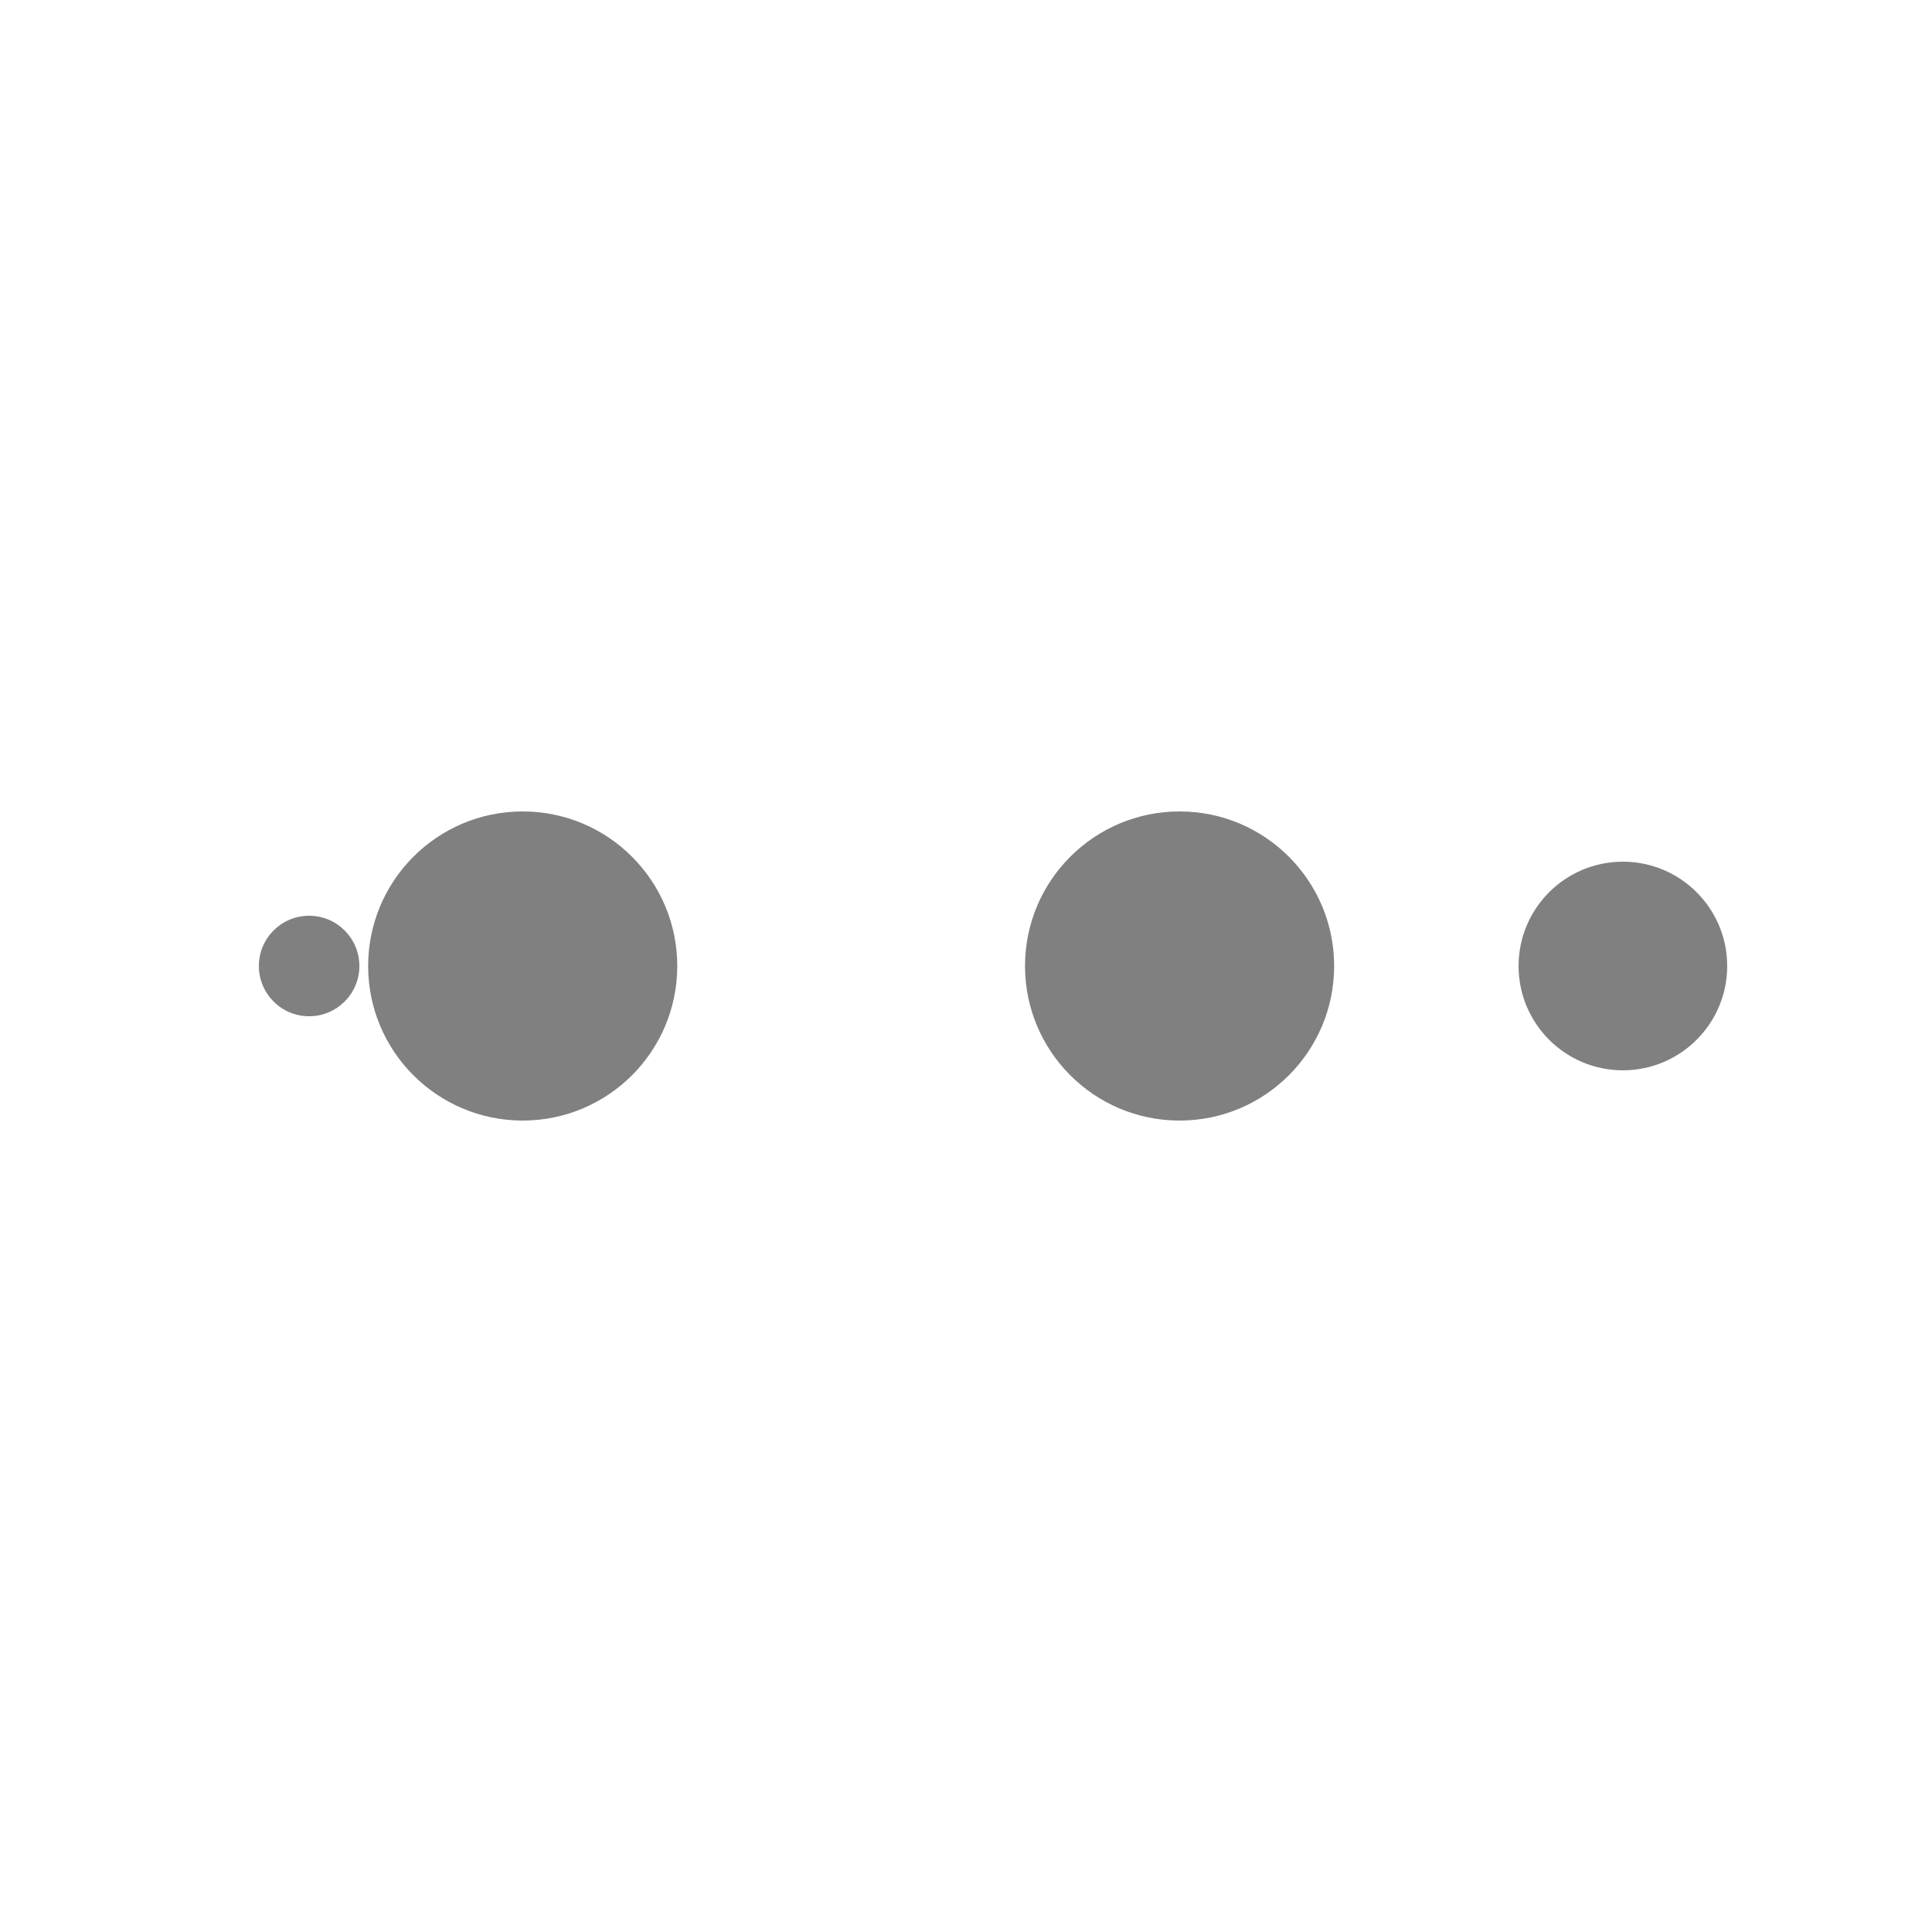
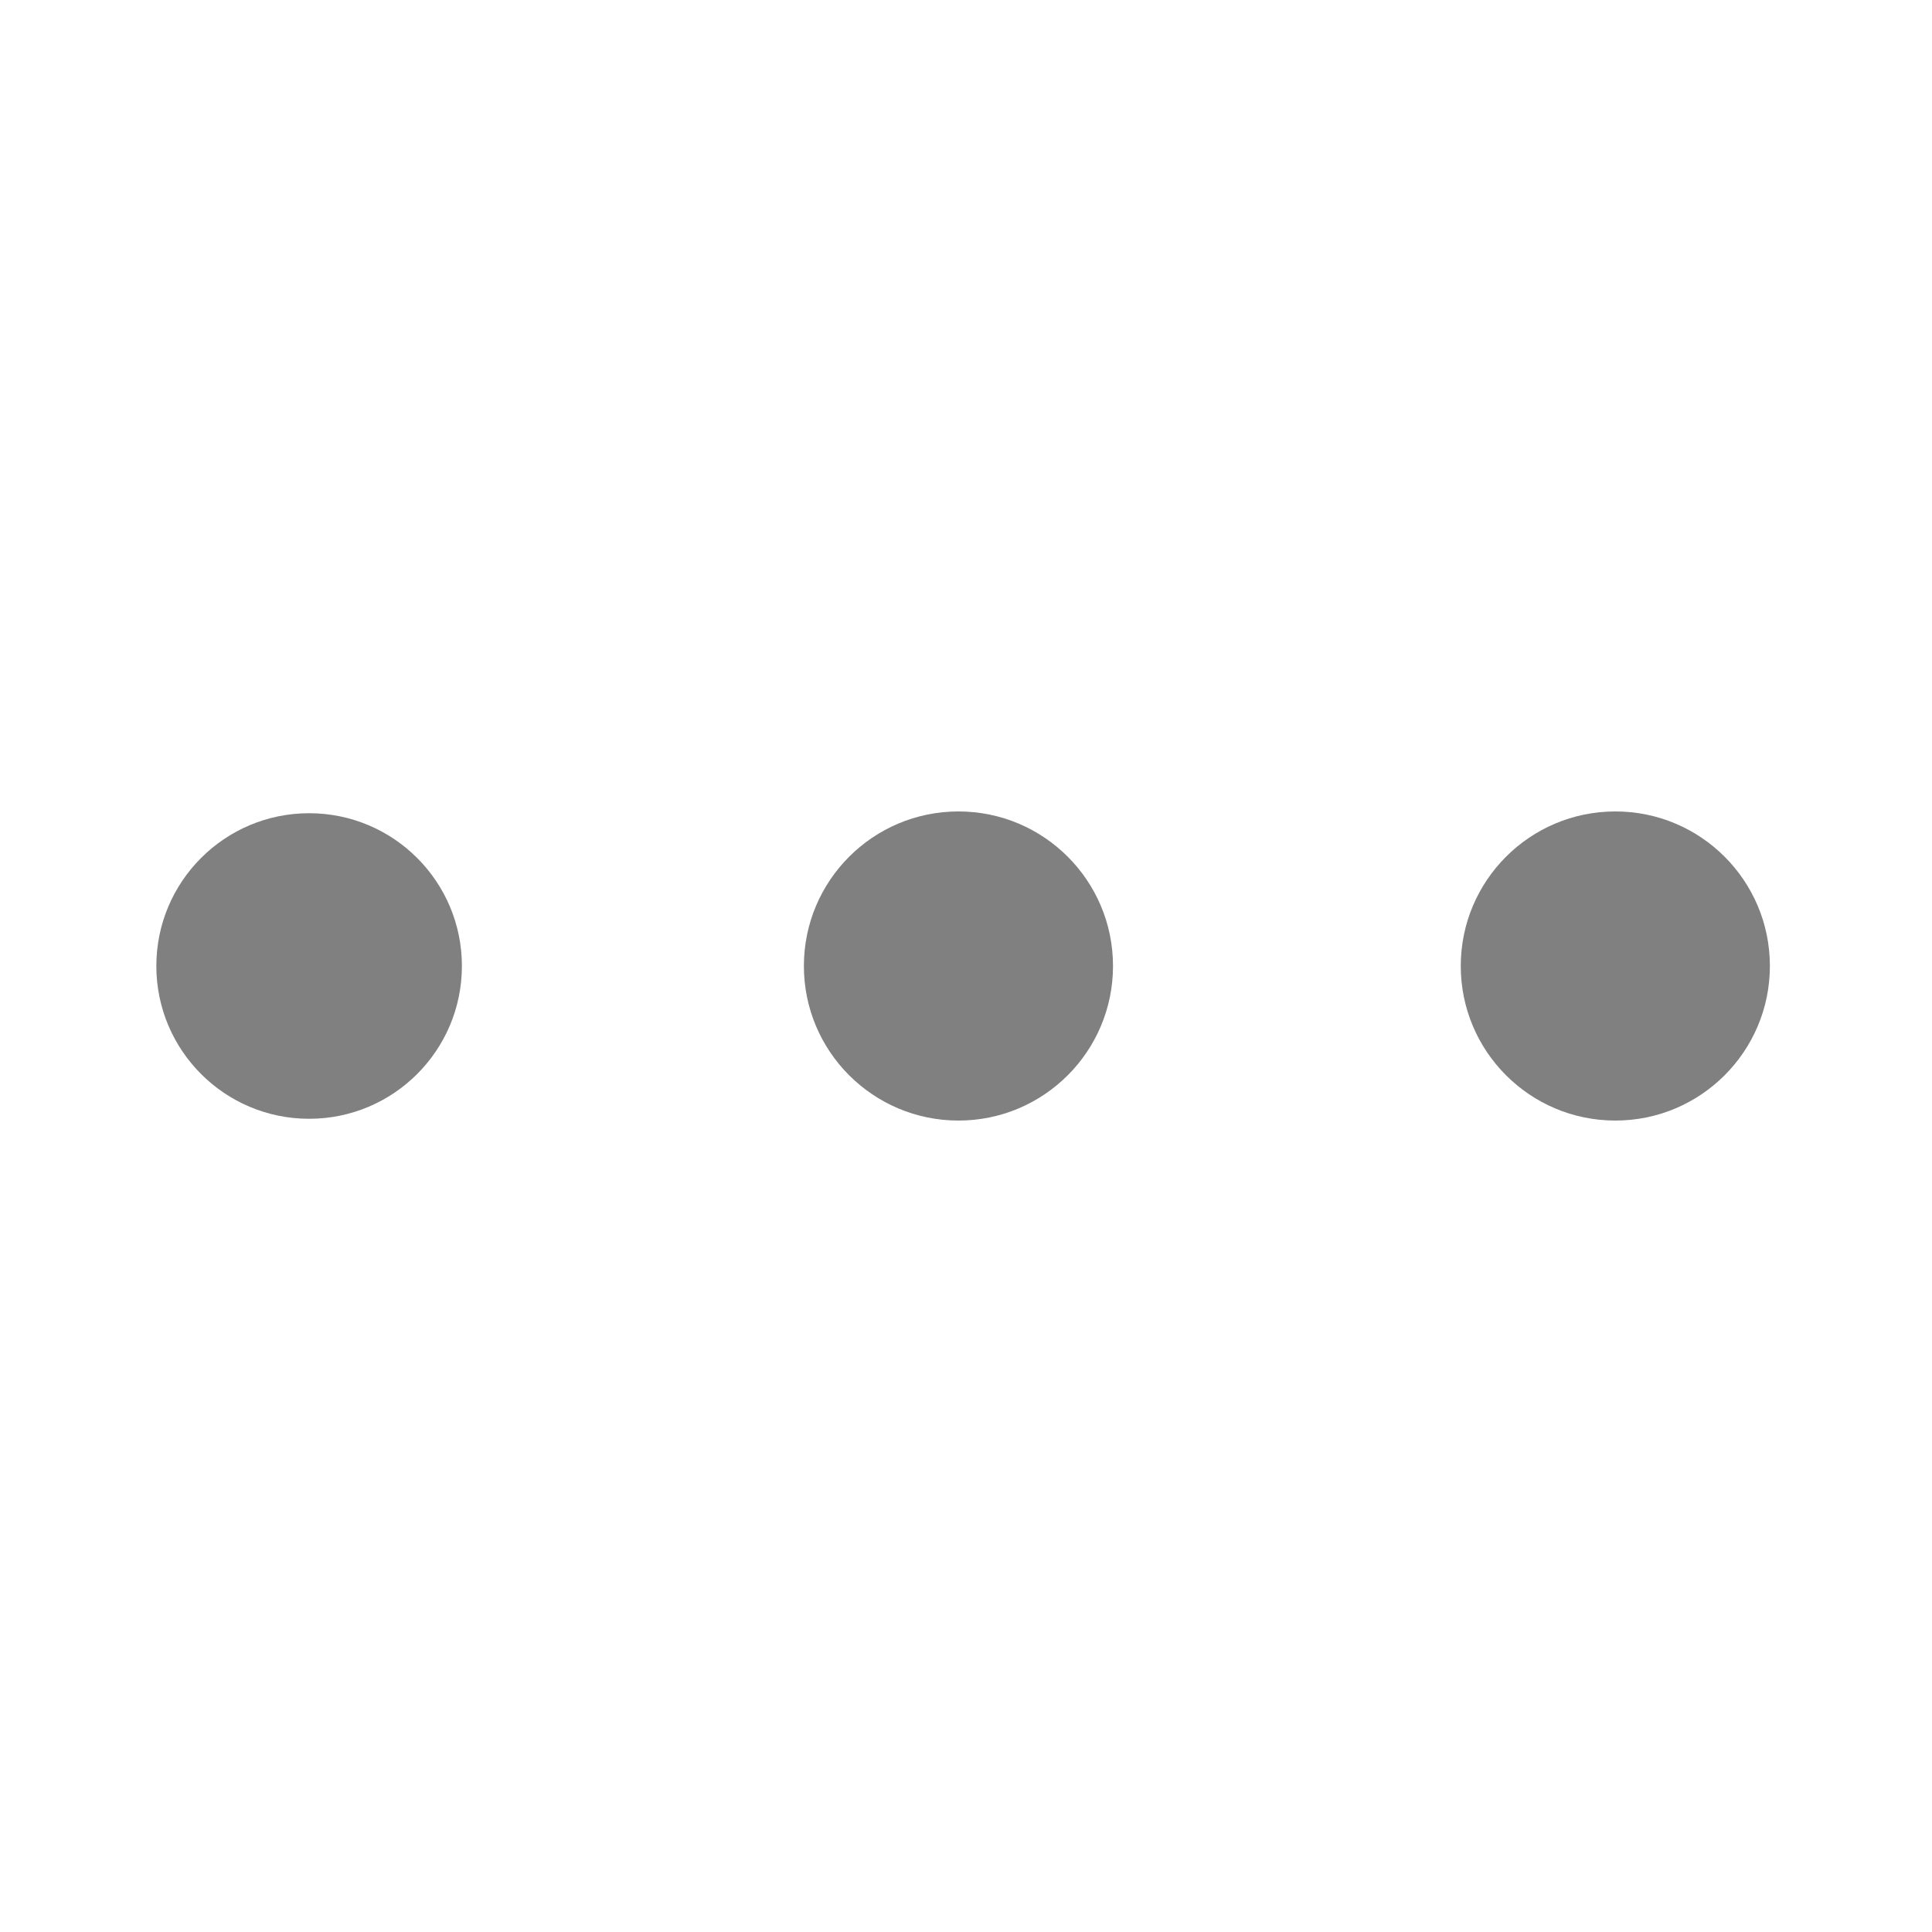
<svg xmlns="http://www.w3.org/2000/svg" width="128px" height="128px" viewBox="0 0 100 100" preserveAspectRatio="xMidYMid" class="lds-ellipsis" style="background: none;">
  <circle cx="84" cy="50" r="0" fill="#808080">
-     <animate attributeName="r" values="8;0;0;0;0" keyTimes="0;0.25;0.5;0.75;1" keySplines="0 0.5 0.5 1;0 0.5 0.5 1;0 0.5 0.5 1;0 0.5 0.5 1" calcMode="spline" dur="1s" repeatCount="indefinite" begin="0s" />
-     <animate attributeName="cx" values="84;84;84;84;84" keyTimes="0;0.25;0.5;0.75;1" keySplines="0 0.5 0.5 1;0 0.5 0.5 1;0 0.5 0.5 1;0 0.5 0.5 1" calcMode="spline" dur="1s" repeatCount="indefinite" begin="0s" />
+     <animate attributeName="r" values="8;0;0;0;0" keyTimes="0;0.25;0.5;0.75;1" keySplines="0 0.5 0.5 1;0 0.5 0.5 1;0 0.5 0.5 1;0 0.5 0.5 1" calcMode="spline" dur="2s" repeatCount="indefinite" begin="0s" />
+     <animate attributeName="cx" values="84;84;84;84;84" keyTimes="0;0.25;0.5;0.75;1" keySplines="0 0.5 0.5 1;0 0.5 0.5 1;0 0.5 0.5 1;0 0.5 0.5 1" calcMode="spline" dur="2s" repeatCount="indefinite" begin="0s" />
  </circle>
-   <circle cx="16" cy="50" r="2.601" fill="#808080">
-     <animate attributeName="r" values="0;8;8;8;0" keyTimes="0;0.25;0.5;0.75;1" keySplines="0 0.5 0.5 1;0 0.5 0.5 1;0 0.5 0.5 1;0 0.5 0.5 1" calcMode="spline" dur="1s" repeatCount="indefinite" begin="-0.5s" />
-     <animate attributeName="cx" values="16;16;50;84;84" keyTimes="0;0.25;0.5;0.75;1" keySplines="0 0.5 0.5 1;0 0.5 0.5 1;0 0.5 0.5 1;0 0.5 0.5 1" calcMode="spline" dur="1s" repeatCount="indefinite" begin="-0.5s" />
+   <circle cx="16" cy="50" r="7.908" fill="#808080">
+     <animate attributeName="r" values="0;8;8;8;0" keyTimes="0;0.25;0.5;0.75;1" keySplines="0 0.5 0.5 1;0 0.5 0.5 1;0 0.5 0.5 1;0 0.5 0.5 1" calcMode="spline" dur="2s" repeatCount="indefinite" begin="-1s" />
+     <animate attributeName="cx" values="16;16;50;84;84" keyTimes="0;0.25;0.5;0.75;1" keySplines="0 0.5 0.5 1;0 0.5 0.5 1;0 0.5 0.5 1;0 0.5 0.5 1" calcMode="spline" dur="2s" repeatCount="indefinite" begin="-1s" />
  </circle>
-   <circle cx="84" cy="50" r="5.399" fill="#808080">
-     <animate attributeName="r" values="0;8;8;8;0" keyTimes="0;0.25;0.5;0.75;1" keySplines="0 0.5 0.5 1;0 0.5 0.5 1;0 0.5 0.5 1;0 0.5 0.5 1" calcMode="spline" dur="1s" repeatCount="indefinite" begin="-0.25s" />
-     <animate attributeName="cx" values="16;16;50;84;84" keyTimes="0;0.25;0.5;0.75;1" keySplines="0 0.5 0.5 1;0 0.5 0.5 1;0 0.5 0.5 1;0 0.5 0.5 1" calcMode="spline" dur="1s" repeatCount="indefinite" begin="-0.25s" />
+   <circle cx="84" cy="50" r="0.092" fill="#808080">
+     <animate attributeName="r" values="0;8;8;8;0" keyTimes="0;0.25;0.5;0.75;1" keySplines="0 0.5 0.5 1;0 0.5 0.5 1;0 0.5 0.5 1;0 0.5 0.5 1" calcMode="spline" dur="2s" repeatCount="indefinite" begin="-0.5s" />
+     <animate attributeName="cx" values="16;16;50;84;84" keyTimes="0;0.25;0.5;0.75;1" keySplines="0 0.5 0.5 1;0 0.5 0.5 1;0 0.5 0.5 1;0 0.5 0.5 1" calcMode="spline" dur="2s" repeatCount="indefinite" begin="-0.5s" />
  </circle>
-   <circle cx="61.055" cy="50" r="8" fill="#808080">
-     <animate attributeName="r" values="0;8;8;8;0" keyTimes="0;0.25;0.5;0.75;1" keySplines="0 0.5 0.5 1;0 0.5 0.5 1;0 0.5 0.5 1;0 0.5 0.5 1" calcMode="spline" dur="1s" repeatCount="indefinite" begin="0s" />
-     <animate attributeName="cx" values="16;16;50;84;84" keyTimes="0;0.25;0.5;0.75;1" keySplines="0 0.5 0.5 1;0 0.5 0.5 1;0 0.5 0.5 1;0 0.5 0.5 1" calcMode="spline" dur="1s" repeatCount="indefinite" begin="0s" />
+   <circle cx="83.609" cy="50" r="8" fill="#808080">
+     <animate attributeName="r" values="0;8;8;8;0" keyTimes="0;0.25;0.5;0.75;1" keySplines="0 0.5 0.5 1;0 0.5 0.5 1;0 0.5 0.5 1;0 0.5 0.5 1" calcMode="spline" dur="2s" repeatCount="indefinite" begin="0s" />
+     <animate attributeName="cx" values="16;16;50;84;84" keyTimes="0;0.25;0.5;0.75;1" keySplines="0 0.5 0.5 1;0 0.5 0.5 1;0 0.5 0.5 1;0 0.5 0.5 1" calcMode="spline" dur="2s" repeatCount="indefinite" begin="0s" />
  </circle>
-   <circle cx="27.055" cy="50" r="8" fill="#808080">
-     <animate attributeName="r" values="0;0;8;8;8" keyTimes="0;0.25;0.5;0.75;1" keySplines="0 0.5 0.5 1;0 0.5 0.5 1;0 0.5 0.5 1;0 0.5 0.5 1" calcMode="spline" dur="1s" repeatCount="indefinite" begin="0s" />
-     <animate attributeName="cx" values="16;16;16;50;84" keyTimes="0;0.25;0.5;0.75;1" keySplines="0 0.5 0.5 1;0 0.5 0.5 1;0 0.5 0.5 1;0 0.5 0.5 1" calcMode="spline" dur="1s" repeatCount="indefinite" begin="0s" />
+   <circle cx="49.609" cy="50" r="8" fill="#808080">
+     <animate attributeName="r" values="0;0;8;8;8" keyTimes="0;0.25;0.5;0.75;1" keySplines="0 0.5 0.5 1;0 0.5 0.5 1;0 0.5 0.5 1;0 0.5 0.5 1" calcMode="spline" dur="2s" repeatCount="indefinite" begin="0s" />
+     <animate attributeName="cx" values="16;16;16;50;84" keyTimes="0;0.25;0.5;0.75;1" keySplines="0 0.5 0.5 1;0 0.5 0.5 1;0 0.5 0.5 1;0 0.5 0.5 1" calcMode="spline" dur="2s" repeatCount="indefinite" begin="0s" />
  </circle>
</svg>
